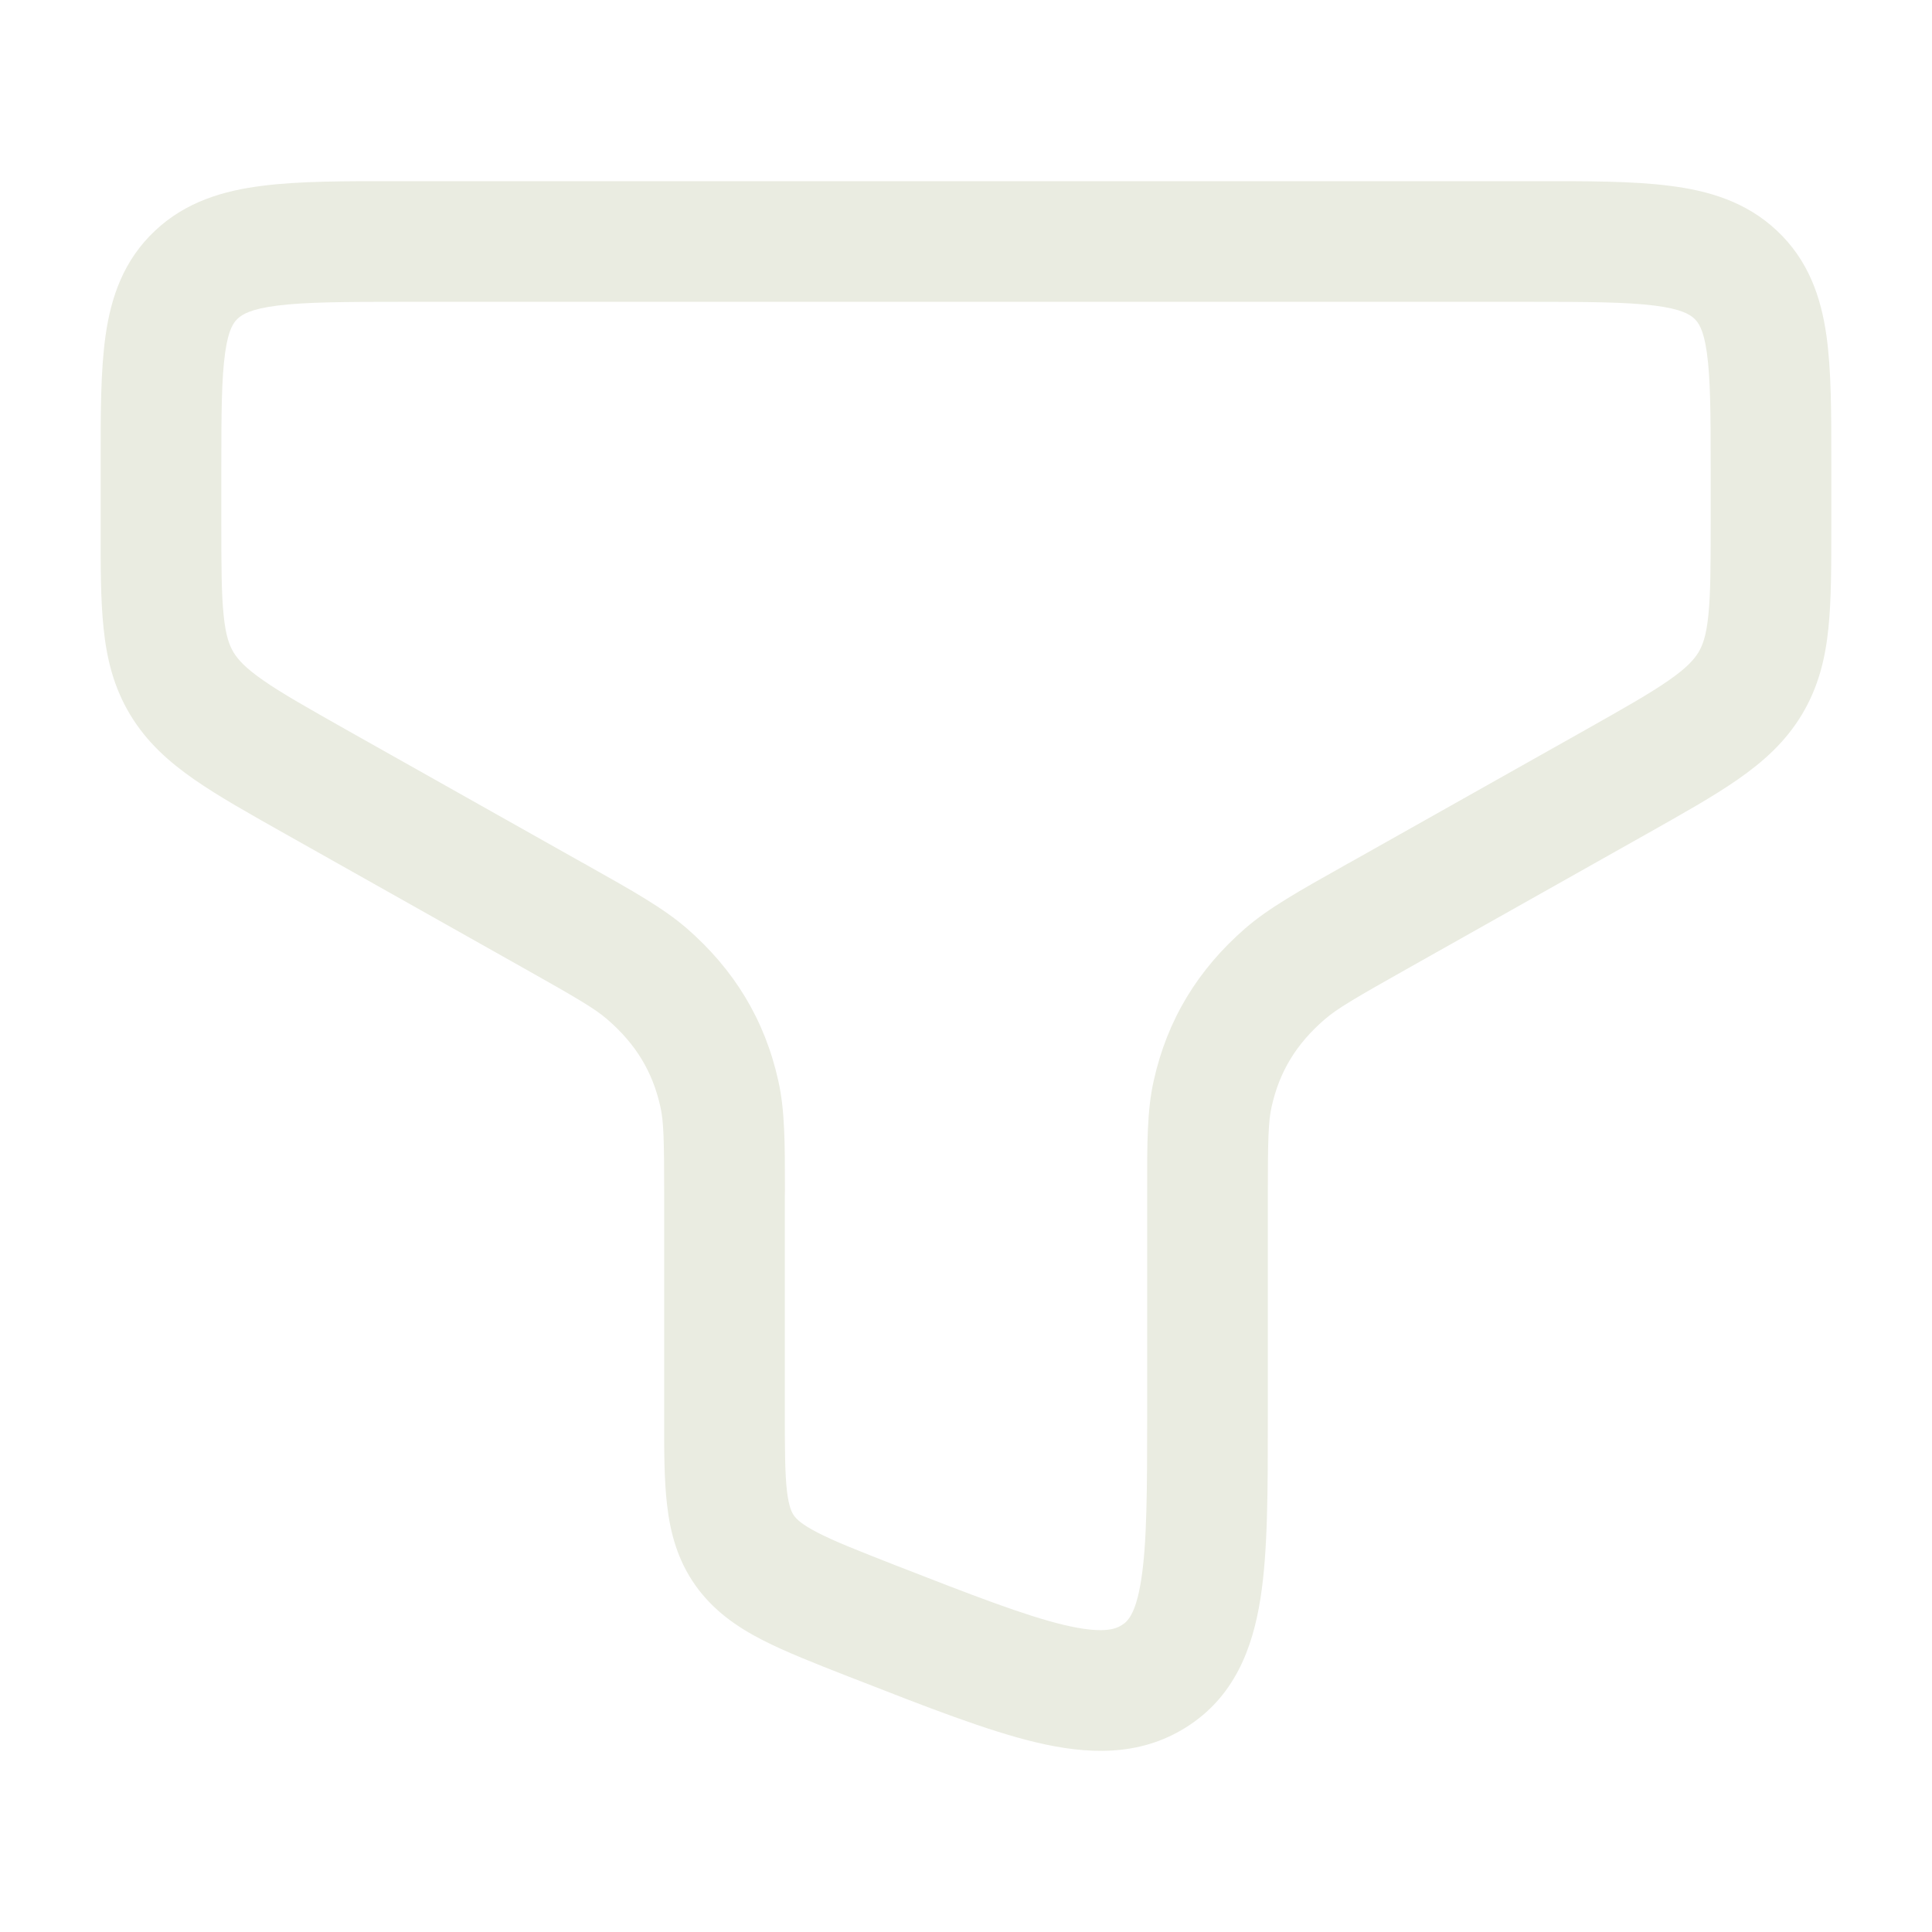
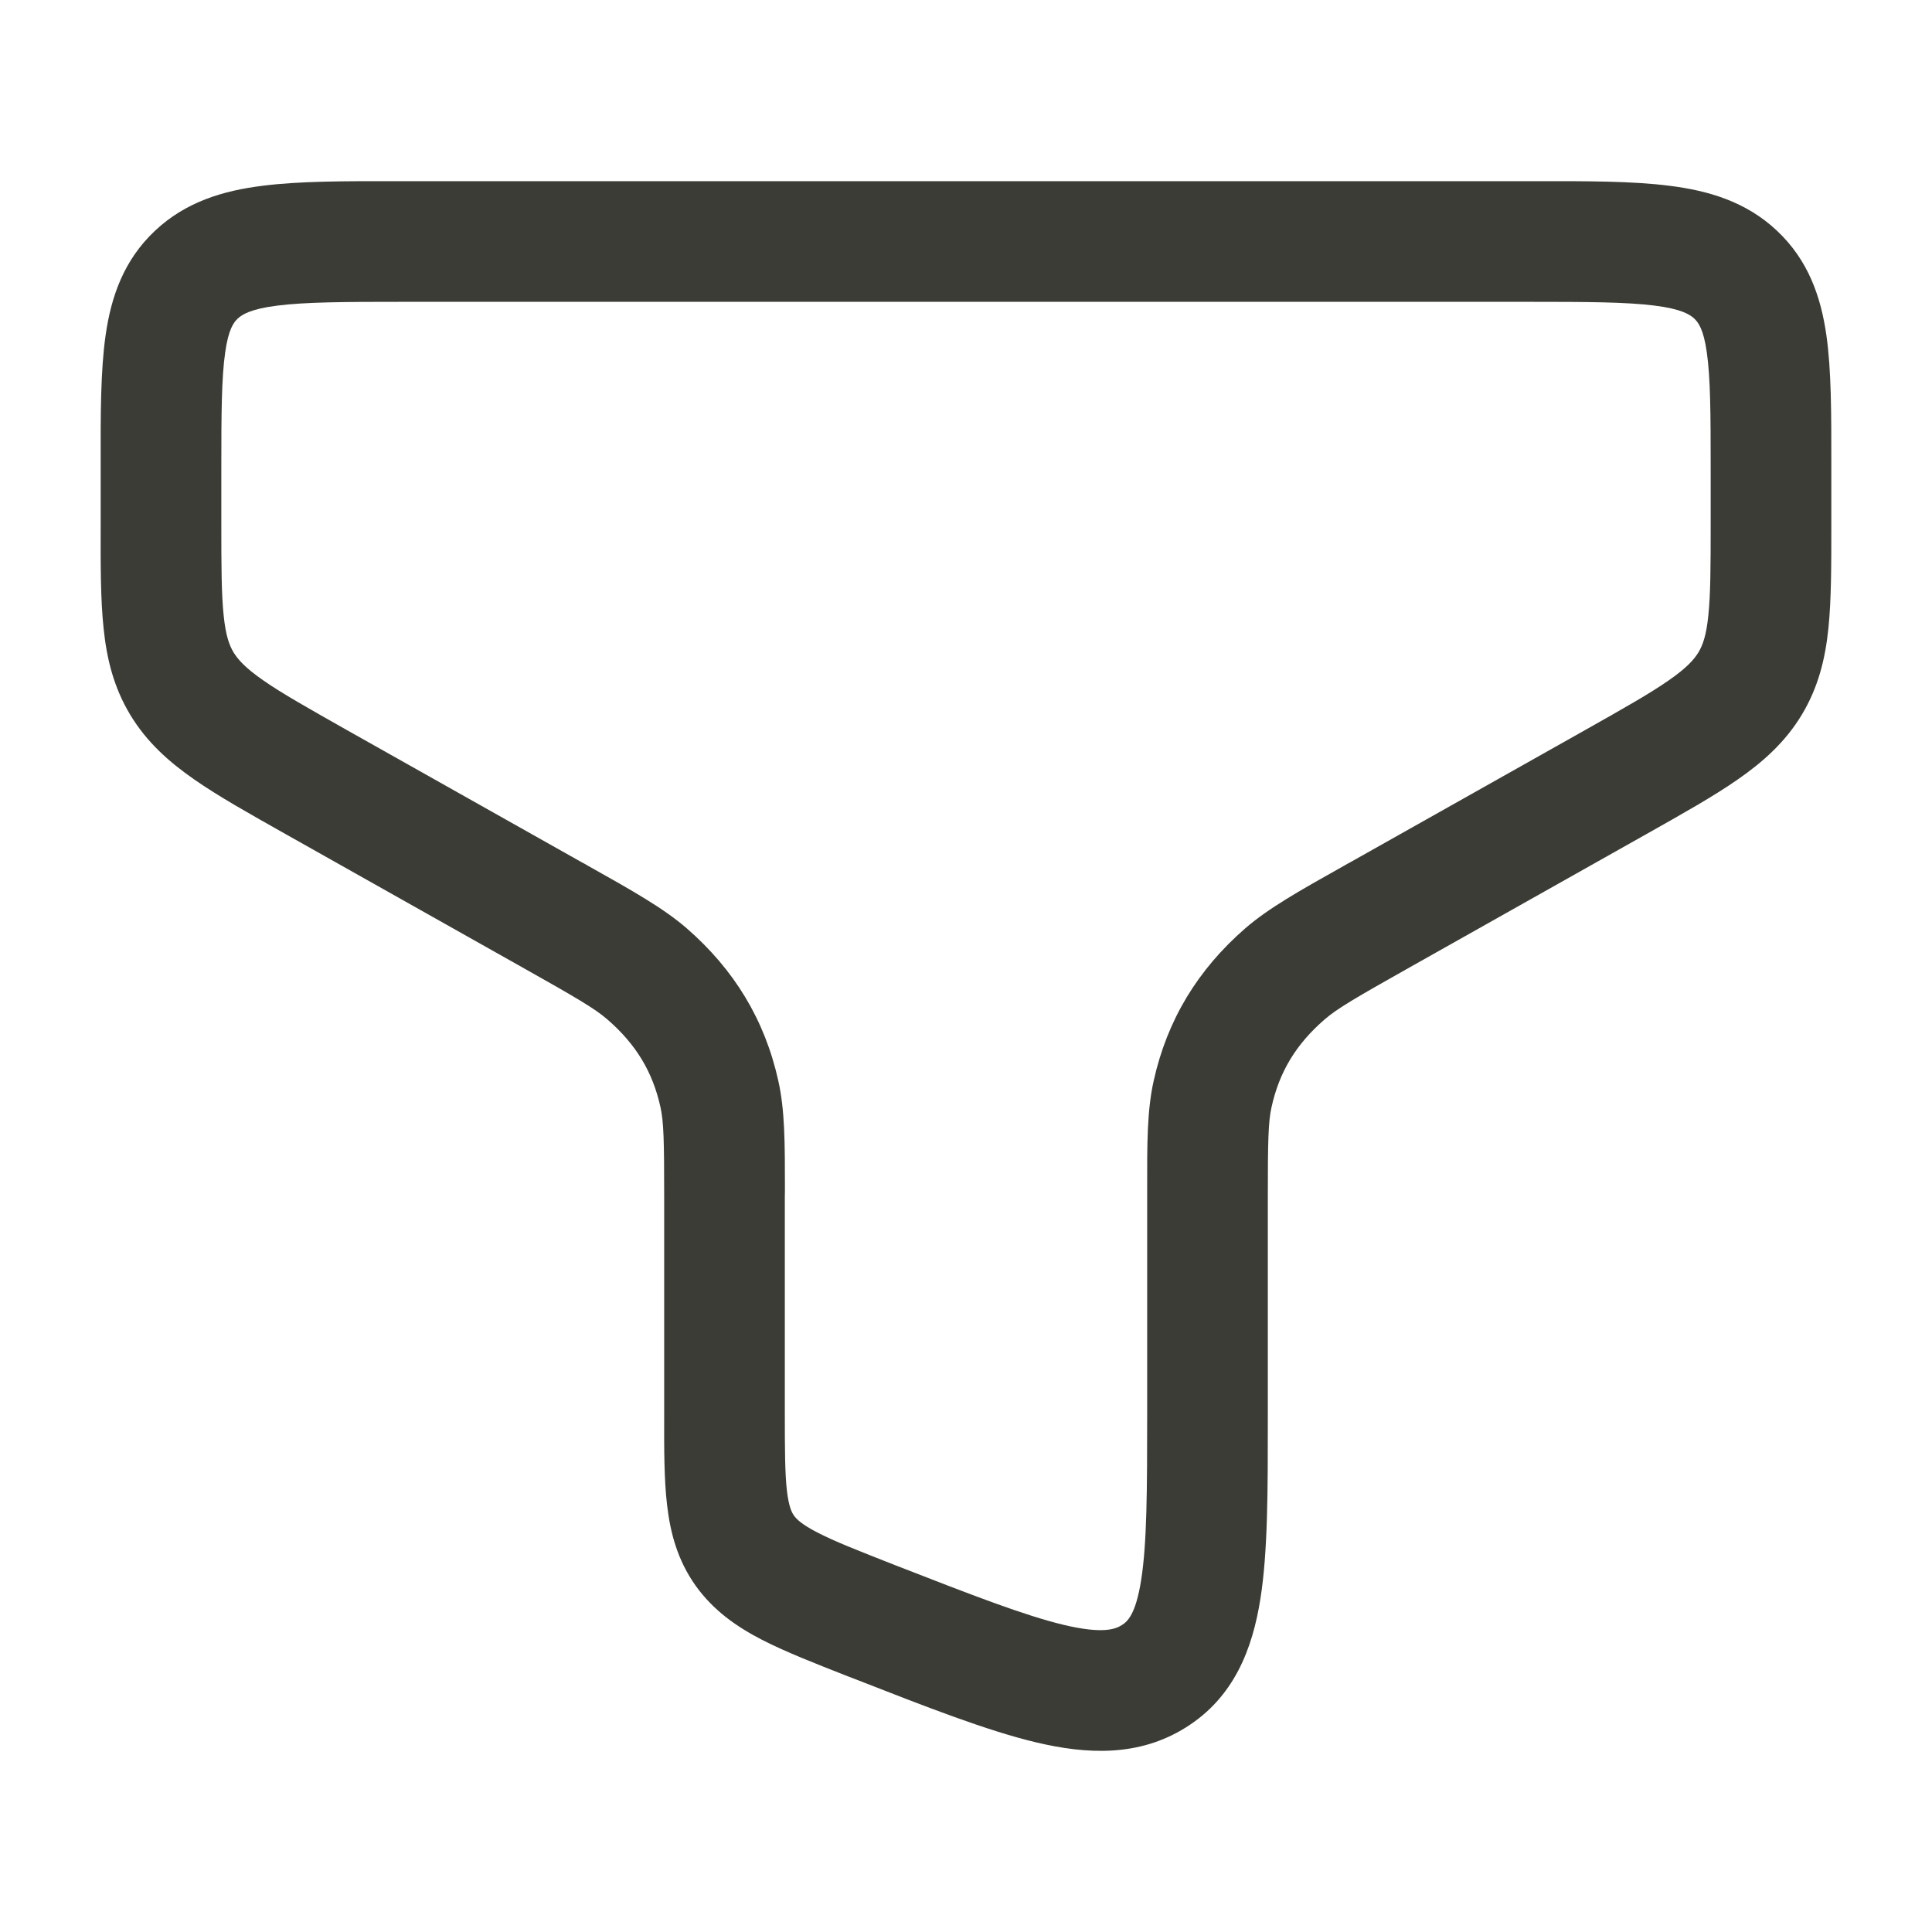
<svg xmlns="http://www.w3.org/2000/svg" width="18" height="18" viewBox="0 0 18 18" fill="none">
-   <path fill-rule="evenodd" clip-rule="evenodd" d="M3.715 1.688C3.726 1.688 3.738 1.688 3.75 1.688L14.285 1.688C14.786 1.687 15.213 1.687 15.555 1.731C15.917 1.776 16.268 1.879 16.555 2.149C16.848 2.424 16.965 2.766 17.016 3.123C17.063 3.451 17.062 3.858 17.062 4.323L17.062 4.905C17.062 5.271 17.062 5.588 17.035 5.852C17.006 6.137 16.941 6.403 16.787 6.659C16.634 6.913 16.427 7.098 16.189 7.263C15.965 7.419 15.678 7.58 15.341 7.77L13.135 9.012C12.632 9.295 12.457 9.397 12.341 9.498C12.072 9.731 11.919 9.989 11.847 10.313C11.816 10.451 11.812 10.625 11.812 11.155L11.812 13.204C11.812 13.88 11.813 14.454 11.743 14.895C11.669 15.364 11.497 15.814 11.047 16.095C10.608 16.37 10.123 16.345 9.652 16.233C9.199 16.125 8.64 15.907 7.97 15.645L7.905 15.62C7.591 15.497 7.316 15.389 7.098 15.277C6.864 15.156 6.647 15.006 6.48 14.772C6.312 14.535 6.245 14.281 6.215 14.022C6.187 13.786 6.187 13.502 6.188 13.185L6.188 11.155C6.188 10.625 6.184 10.451 6.153 10.313C6.081 9.989 5.928 9.731 5.659 9.498C5.543 9.397 5.368 9.295 4.865 9.012L2.659 7.77C2.322 7.58 2.035 7.419 1.811 7.263C1.573 7.098 1.366 6.913 1.213 6.659C1.059 6.403 0.994 6.137 0.965 5.852C0.937 5.588 0.937 5.271 0.938 4.905L0.938 4.361C0.938 4.348 0.938 4.335 0.938 4.323C0.937 3.858 0.937 3.451 0.984 3.123C1.035 2.766 1.152 2.424 1.445 2.149C1.732 1.879 2.083 1.776 2.445 1.731C2.787 1.687 3.215 1.687 3.715 1.688ZM2.586 2.847C2.336 2.878 2.256 2.93 2.214 2.969C2.178 3.004 2.129 3.064 2.098 3.283C2.064 3.521 2.062 3.847 2.062 4.361V4.878C2.062 5.279 2.063 5.537 2.084 5.736C2.103 5.922 2.136 6.011 2.176 6.078C2.218 6.146 2.286 6.223 2.453 6.339C2.628 6.461 2.868 6.596 3.232 6.802L5.417 8.032C5.438 8.043 5.458 8.054 5.478 8.066C5.897 8.301 6.182 8.462 6.397 8.648C6.84 9.033 7.125 9.501 7.251 10.068C7.313 10.343 7.313 10.652 7.313 11.088C7.313 11.11 7.312 11.132 7.312 11.155V13.157C7.312 13.511 7.313 13.729 7.332 13.893C7.35 14.041 7.377 14.091 7.397 14.12C7.42 14.152 7.465 14.2 7.614 14.277C7.773 14.36 7.993 14.446 8.339 14.582C9.06 14.863 9.545 15.051 9.912 15.139C10.271 15.224 10.39 15.18 10.451 15.141C10.502 15.11 10.581 15.045 10.632 14.72C10.686 14.376 10.688 13.893 10.688 13.157V11.155C10.688 11.132 10.688 11.11 10.688 11.088C10.687 10.652 10.687 10.343 10.749 10.068C10.875 9.501 11.16 9.033 11.603 8.648C11.818 8.462 12.103 8.301 12.522 8.066C12.542 8.054 12.562 8.043 12.583 8.032L14.768 6.802C15.133 6.596 15.372 6.461 15.547 6.339C15.714 6.223 15.782 6.146 15.824 6.078C15.864 6.011 15.897 5.922 15.916 5.736C15.937 5.537 15.938 5.279 15.938 4.878V4.361C15.938 3.847 15.936 3.521 15.902 3.283C15.871 3.064 15.822 3.004 15.786 2.969C15.744 2.93 15.664 2.878 15.414 2.847C15.151 2.814 14.795 2.812 14.25 2.812H3.75C3.205 2.812 2.849 2.814 2.586 2.847Z" fill="#EAECE1" />
+   <path fill-rule="evenodd" clip-rule="evenodd" d="M3.715 1.688C3.726 1.688 3.738 1.688 3.75 1.688L14.285 1.688C14.786 1.687 15.213 1.687 15.555 1.731C15.917 1.776 16.268 1.879 16.555 2.149C16.848 2.424 16.965 2.766 17.016 3.123C17.063 3.451 17.062 3.858 17.062 4.323L17.062 4.905C17.062 5.271 17.062 5.588 17.035 5.852C17.006 6.137 16.941 6.403 16.787 6.659C16.634 6.913 16.427 7.098 16.189 7.263C15.965 7.419 15.678 7.58 15.341 7.77L13.135 9.012C12.632 9.295 12.457 9.397 12.341 9.498C12.072 9.731 11.919 9.989 11.847 10.313C11.816 10.451 11.812 10.625 11.812 11.155L11.812 13.204C11.812 13.88 11.813 14.454 11.743 14.895C11.669 15.364 11.497 15.814 11.047 16.095C10.608 16.37 10.123 16.345 9.652 16.233C9.199 16.125 8.64 15.907 7.97 15.645L7.905 15.62C7.591 15.497 7.316 15.389 7.098 15.277C6.864 15.156 6.647 15.006 6.48 14.772C6.312 14.535 6.245 14.281 6.215 14.022C6.187 13.786 6.187 13.502 6.188 13.185L6.188 11.155C6.188 10.625 6.184 10.451 6.153 10.313C6.081 9.989 5.928 9.731 5.659 9.498C5.543 9.397 5.368 9.295 4.865 9.012L2.659 7.77C2.322 7.58 2.035 7.419 1.811 7.263C1.573 7.098 1.366 6.913 1.213 6.659C1.059 6.403 0.994 6.137 0.965 5.852C0.937 5.588 0.937 5.271 0.938 4.905L0.938 4.361C0.938 4.348 0.938 4.335 0.938 4.323C0.937 3.858 0.937 3.451 0.984 3.123C1.035 2.766 1.152 2.424 1.445 2.149C1.732 1.879 2.083 1.776 2.445 1.731C2.787 1.687 3.215 1.687 3.715 1.688ZM2.586 2.847C2.336 2.878 2.256 2.93 2.214 2.969C2.178 3.004 2.129 3.064 2.098 3.283C2.064 3.521 2.062 3.847 2.062 4.361V4.878C2.062 5.279 2.063 5.537 2.084 5.736C2.103 5.922 2.136 6.011 2.176 6.078C2.218 6.146 2.286 6.223 2.453 6.339C2.628 6.461 2.868 6.596 3.232 6.802L5.417 8.032C5.438 8.043 5.458 8.054 5.478 8.066C5.897 8.301 6.182 8.462 6.397 8.648C6.84 9.033 7.125 9.501 7.251 10.068C7.313 10.343 7.313 10.652 7.313 11.088C7.313 11.11 7.312 11.132 7.312 11.155V13.157C7.312 13.511 7.313 13.729 7.332 13.893C7.35 14.041 7.377 14.091 7.397 14.12C7.42 14.152 7.465 14.2 7.614 14.277C7.773 14.36 7.993 14.446 8.339 14.582C9.06 14.863 9.545 15.051 9.912 15.139C10.271 15.224 10.39 15.18 10.451 15.141C10.502 15.11 10.581 15.045 10.632 14.72C10.686 14.376 10.688 13.893 10.688 13.157V11.155C10.688 11.132 10.688 11.11 10.688 11.088C10.687 10.652 10.687 10.343 10.749 10.068C10.875 9.501 11.16 9.033 11.603 8.648C11.818 8.462 12.103 8.301 12.522 8.066C12.542 8.054 12.562 8.043 12.583 8.032L14.768 6.802C15.133 6.596 15.372 6.461 15.547 6.339C15.714 6.223 15.782 6.146 15.824 6.078C15.864 6.011 15.897 5.922 15.916 5.736C15.937 5.537 15.938 5.279 15.938 4.878V4.361C15.938 3.847 15.936 3.521 15.902 3.283C15.871 3.064 15.822 3.004 15.786 2.969C15.744 2.93 15.664 2.878 15.414 2.847C15.151 2.814 14.795 2.812 14.25 2.812H3.75C3.205 2.812 2.849 2.814 2.586 2.847Z" fill="#3B3C36" />
</svg>
